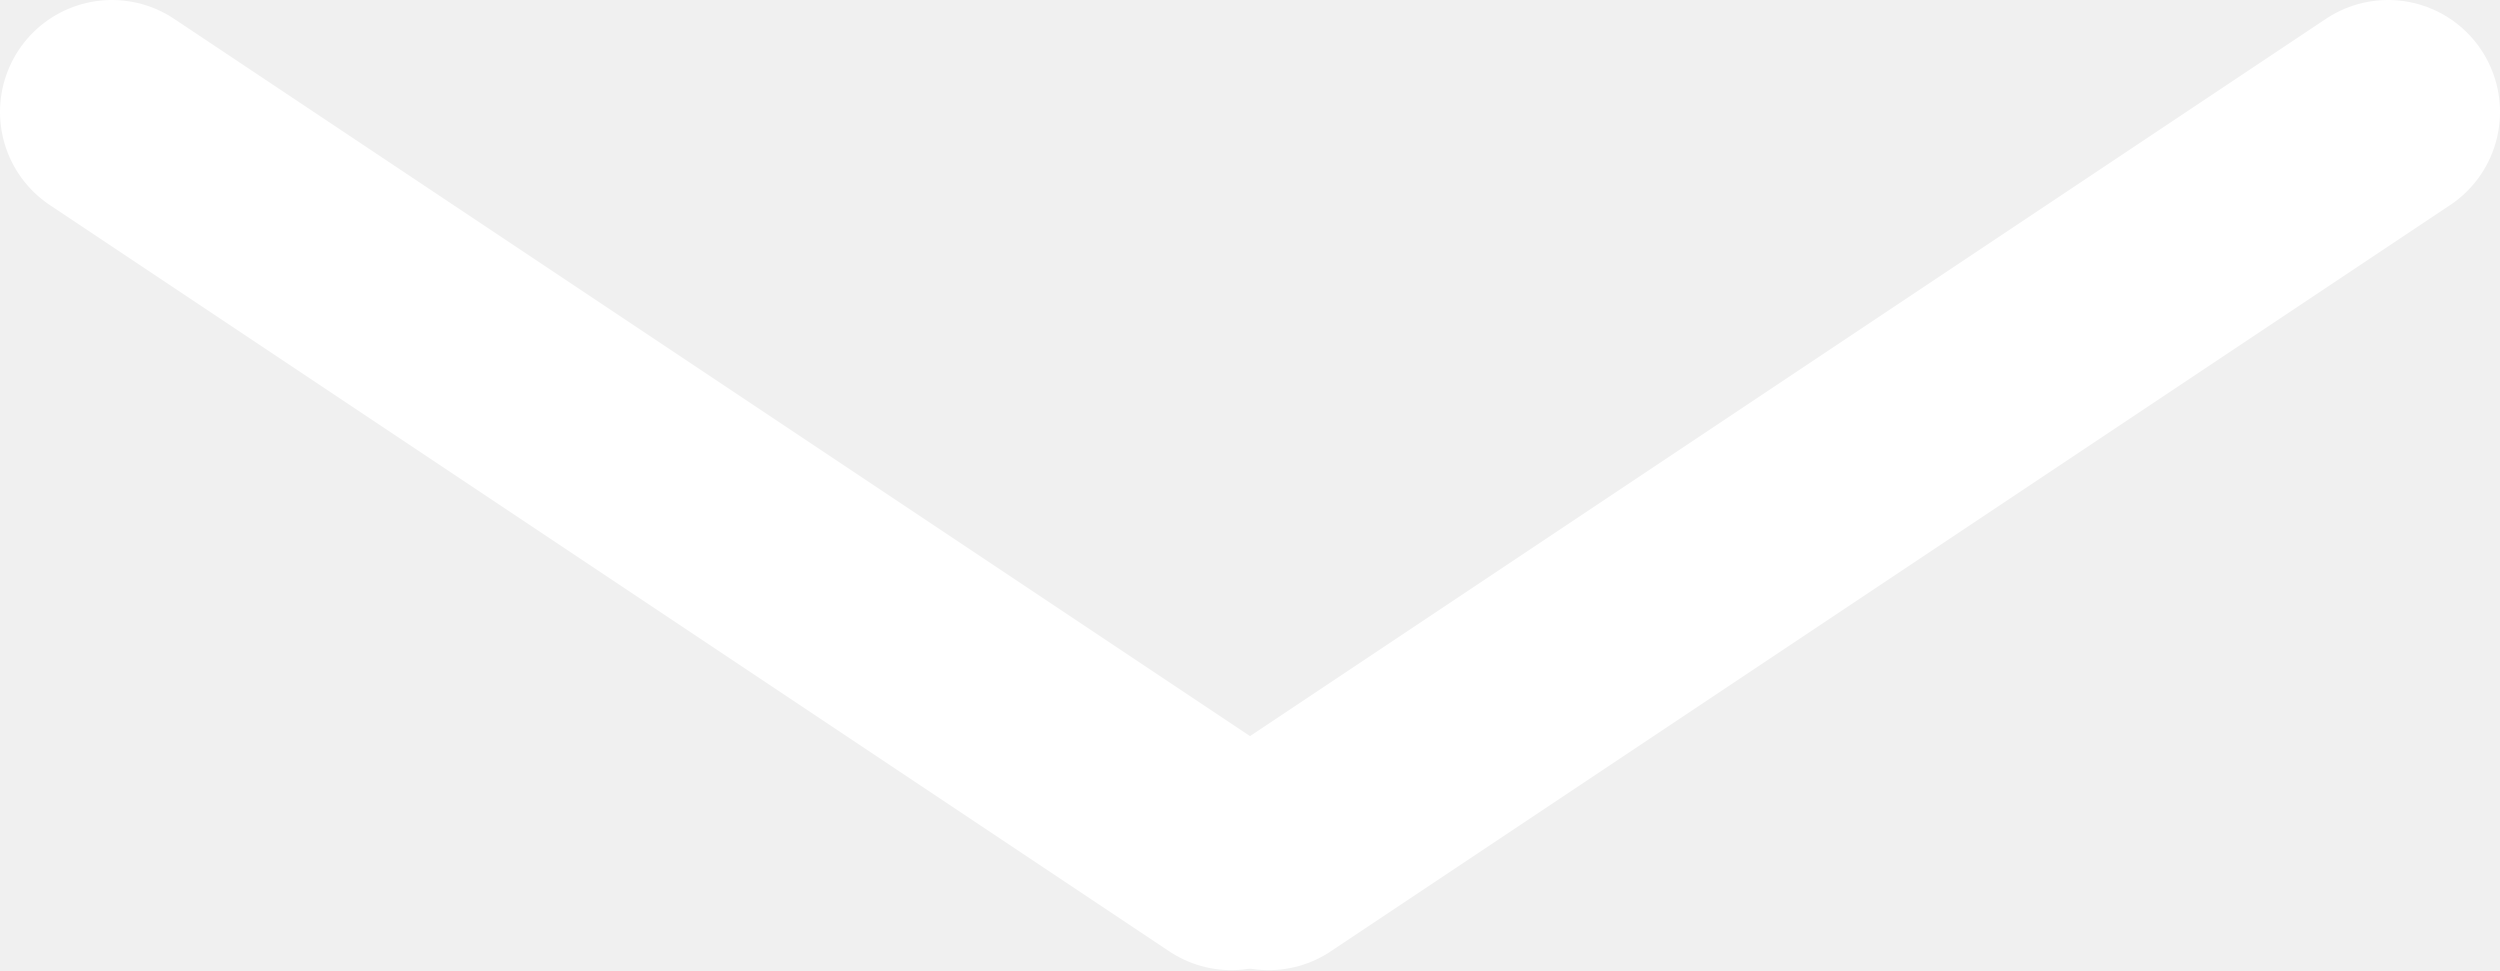
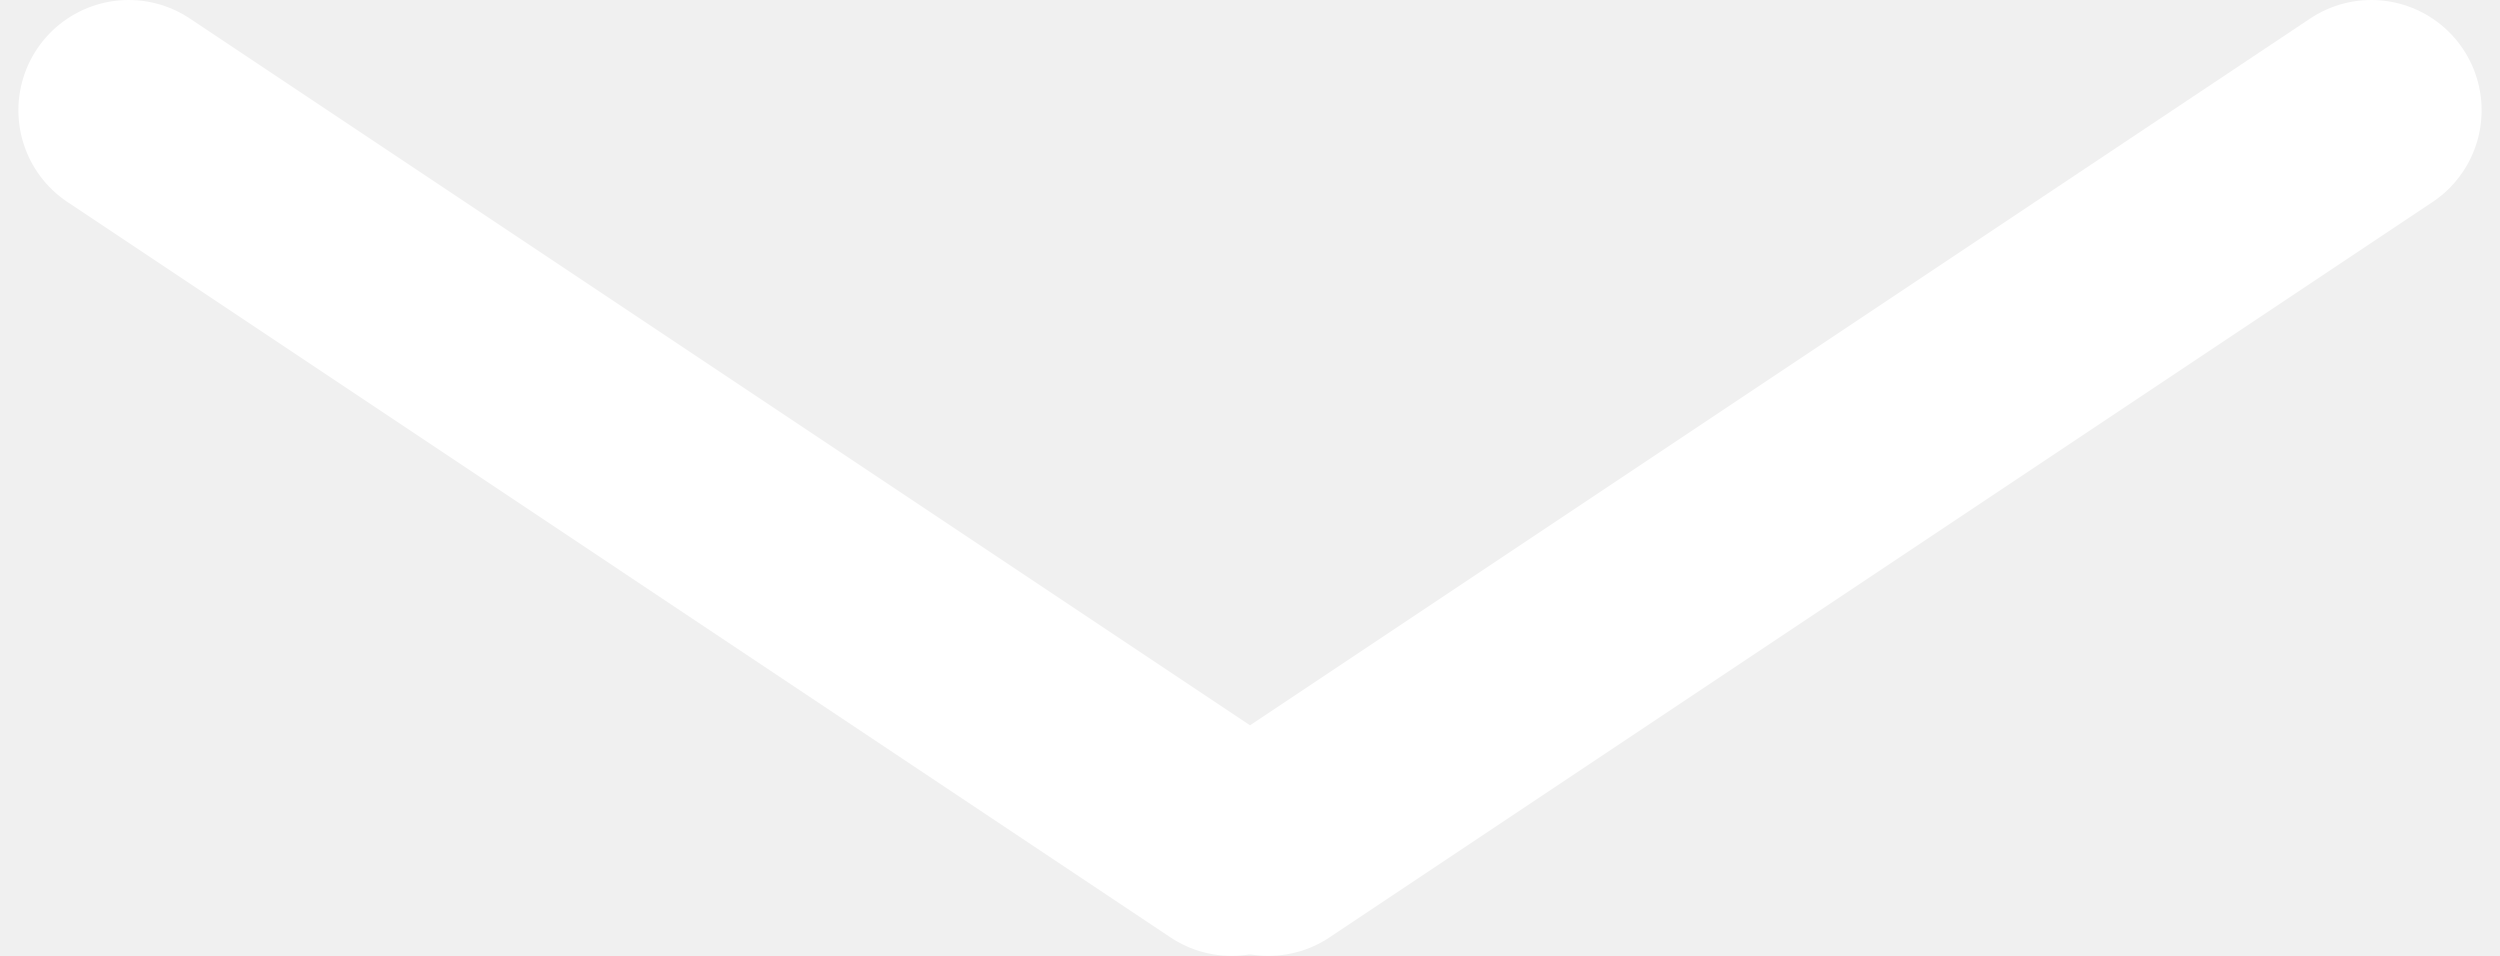
- <svg xmlns="http://www.w3.org/2000/svg" version="1.1" id="Layer_1" x="0px" y="0px" width="67px" height="26px" viewBox="0 0 67 26" enable-background="new 0 0 67 26" xml:space="preserve">
+ <svg xmlns="http://www.w3.org/2000/svg" version="1.1" id="Layer_1" x="0px" y="0px" width="34px" height="13px" viewBox="0 0 67 26" enable-background="new 0 0 67 26" xml:space="preserve">
  <line fill="none" class="left" stroke="#ffffff" stroke-width="6" stroke-linecap="round" stroke-linejoin="round" stroke-miterlimit="10" x1="3" y1="3" x2="33" y2="23" />
  <line fill="none" class="right" stroke="#ffffff" stroke-width="6" stroke-linecap="round" stroke-linejoin="round" stroke-miterlimit="10" x1="64" y1="3" x2="34" y2="23" />
</svg>
